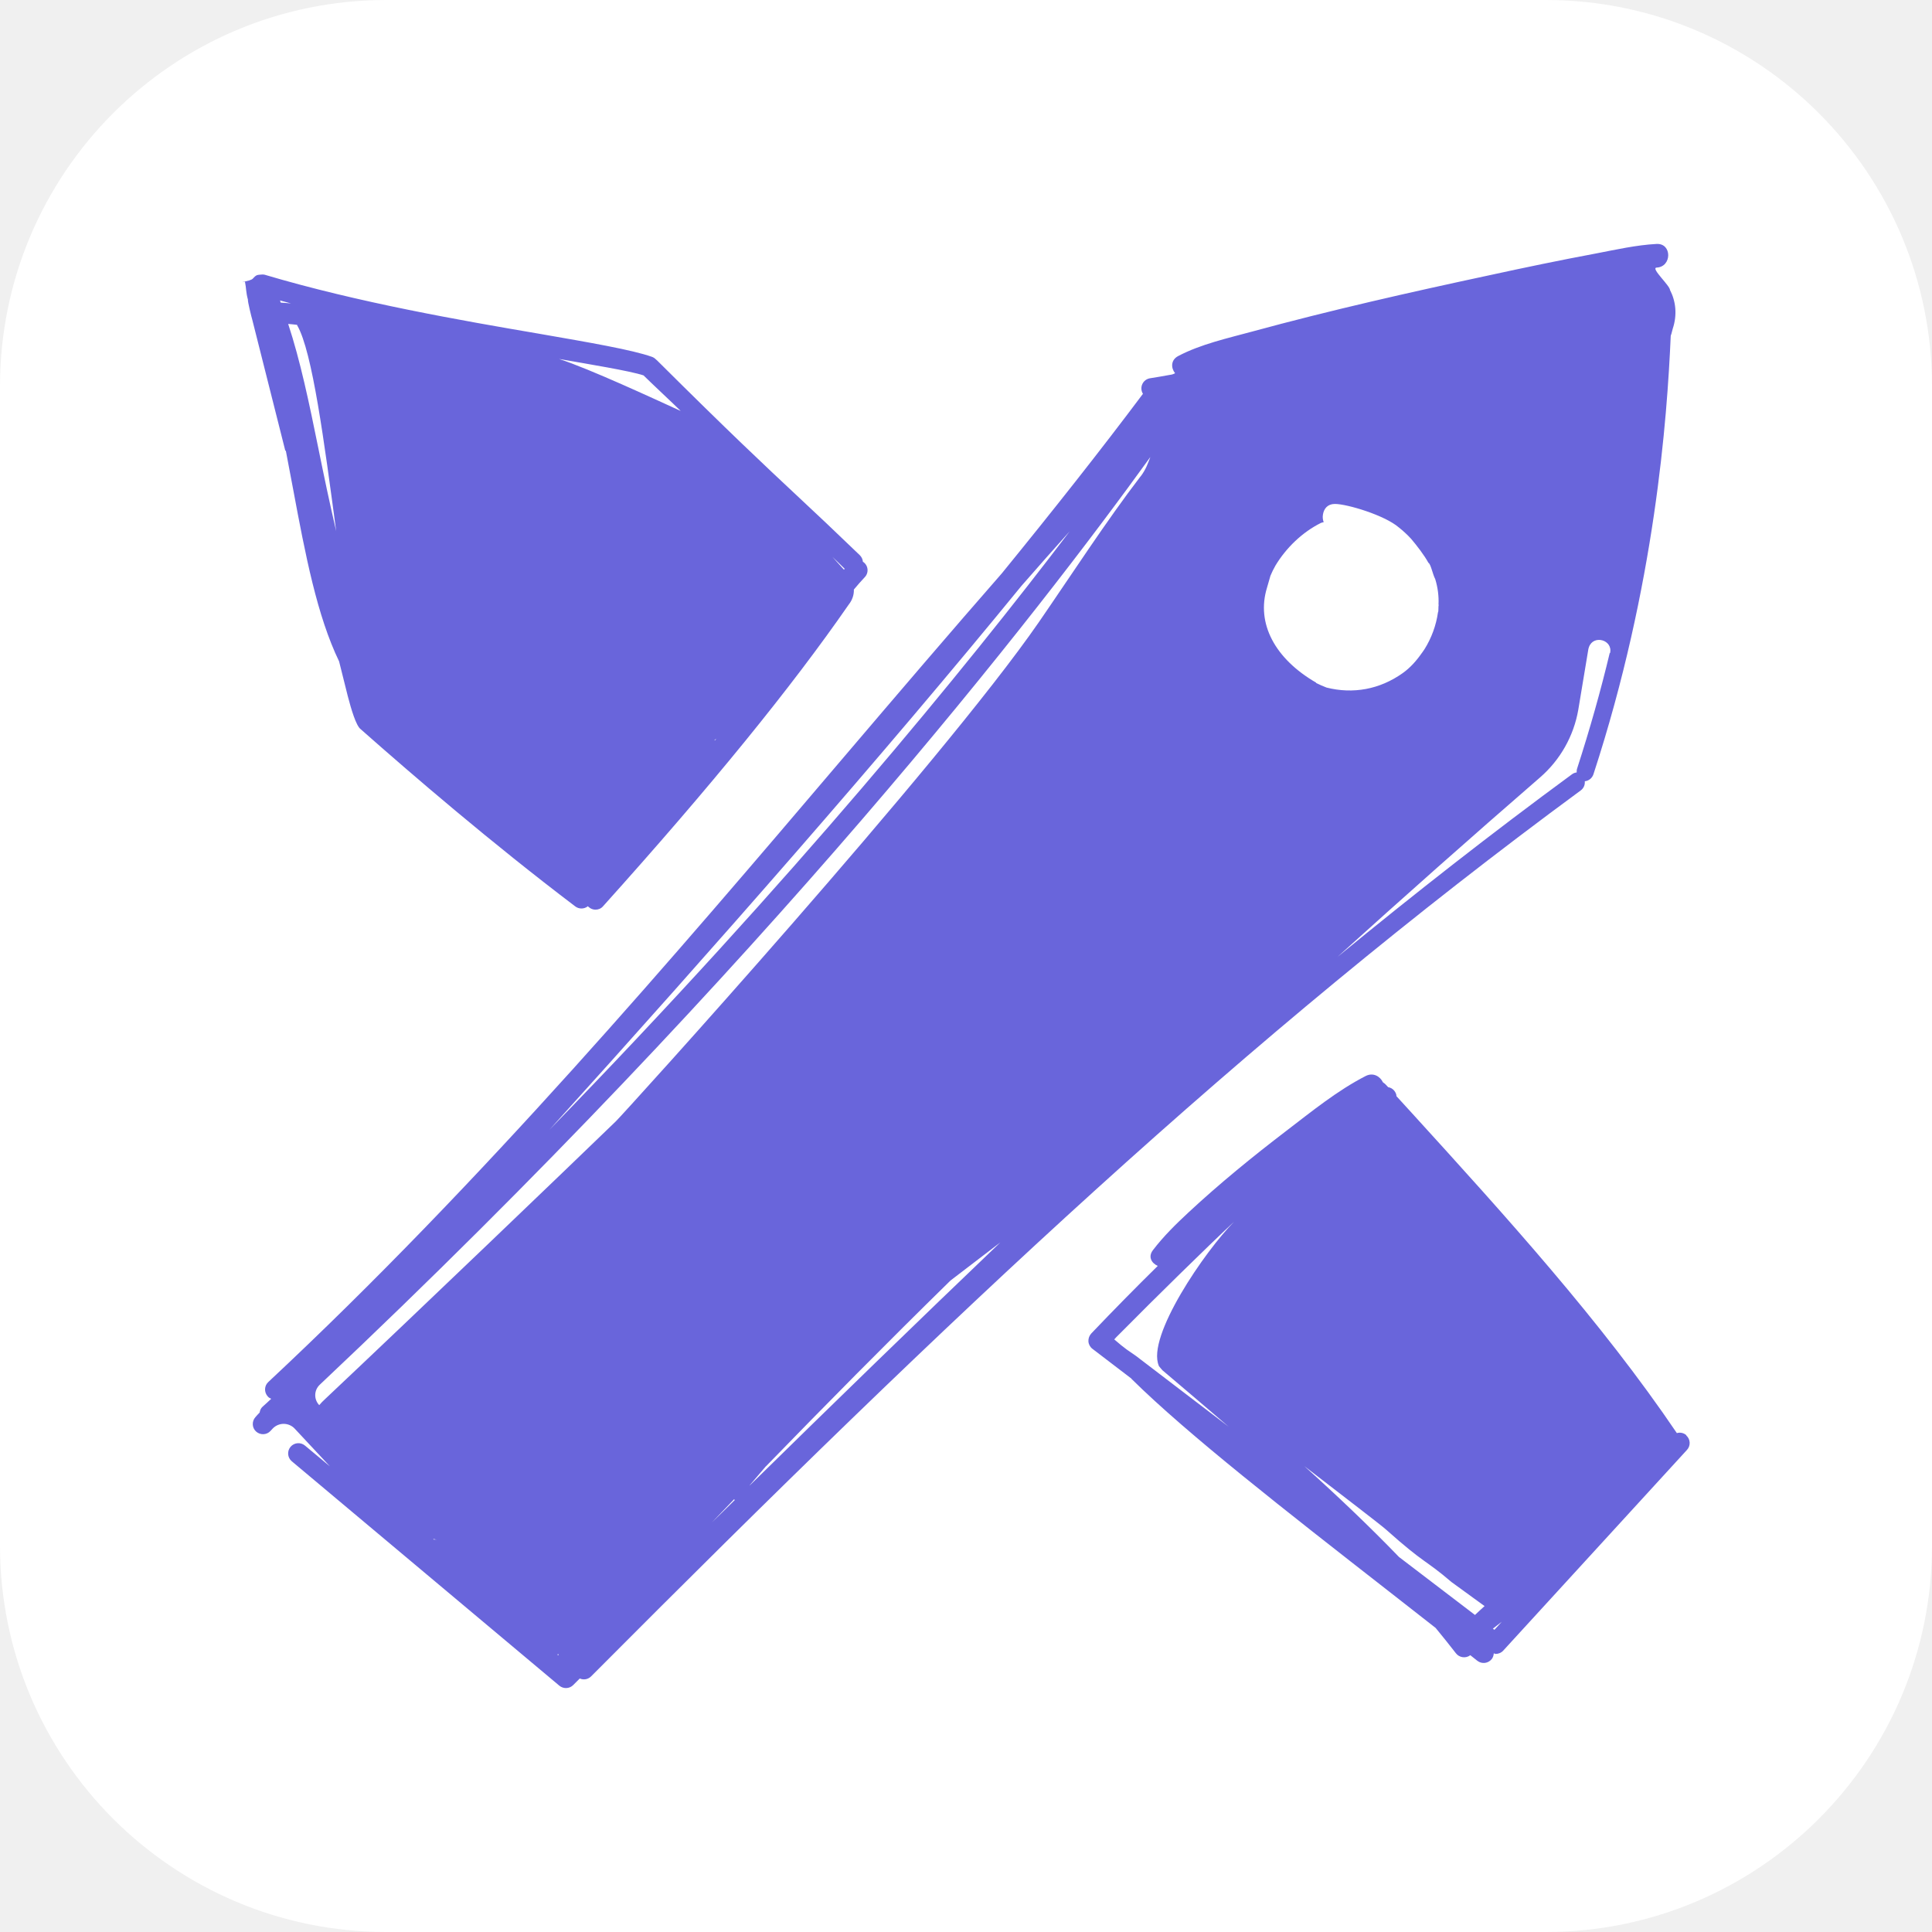
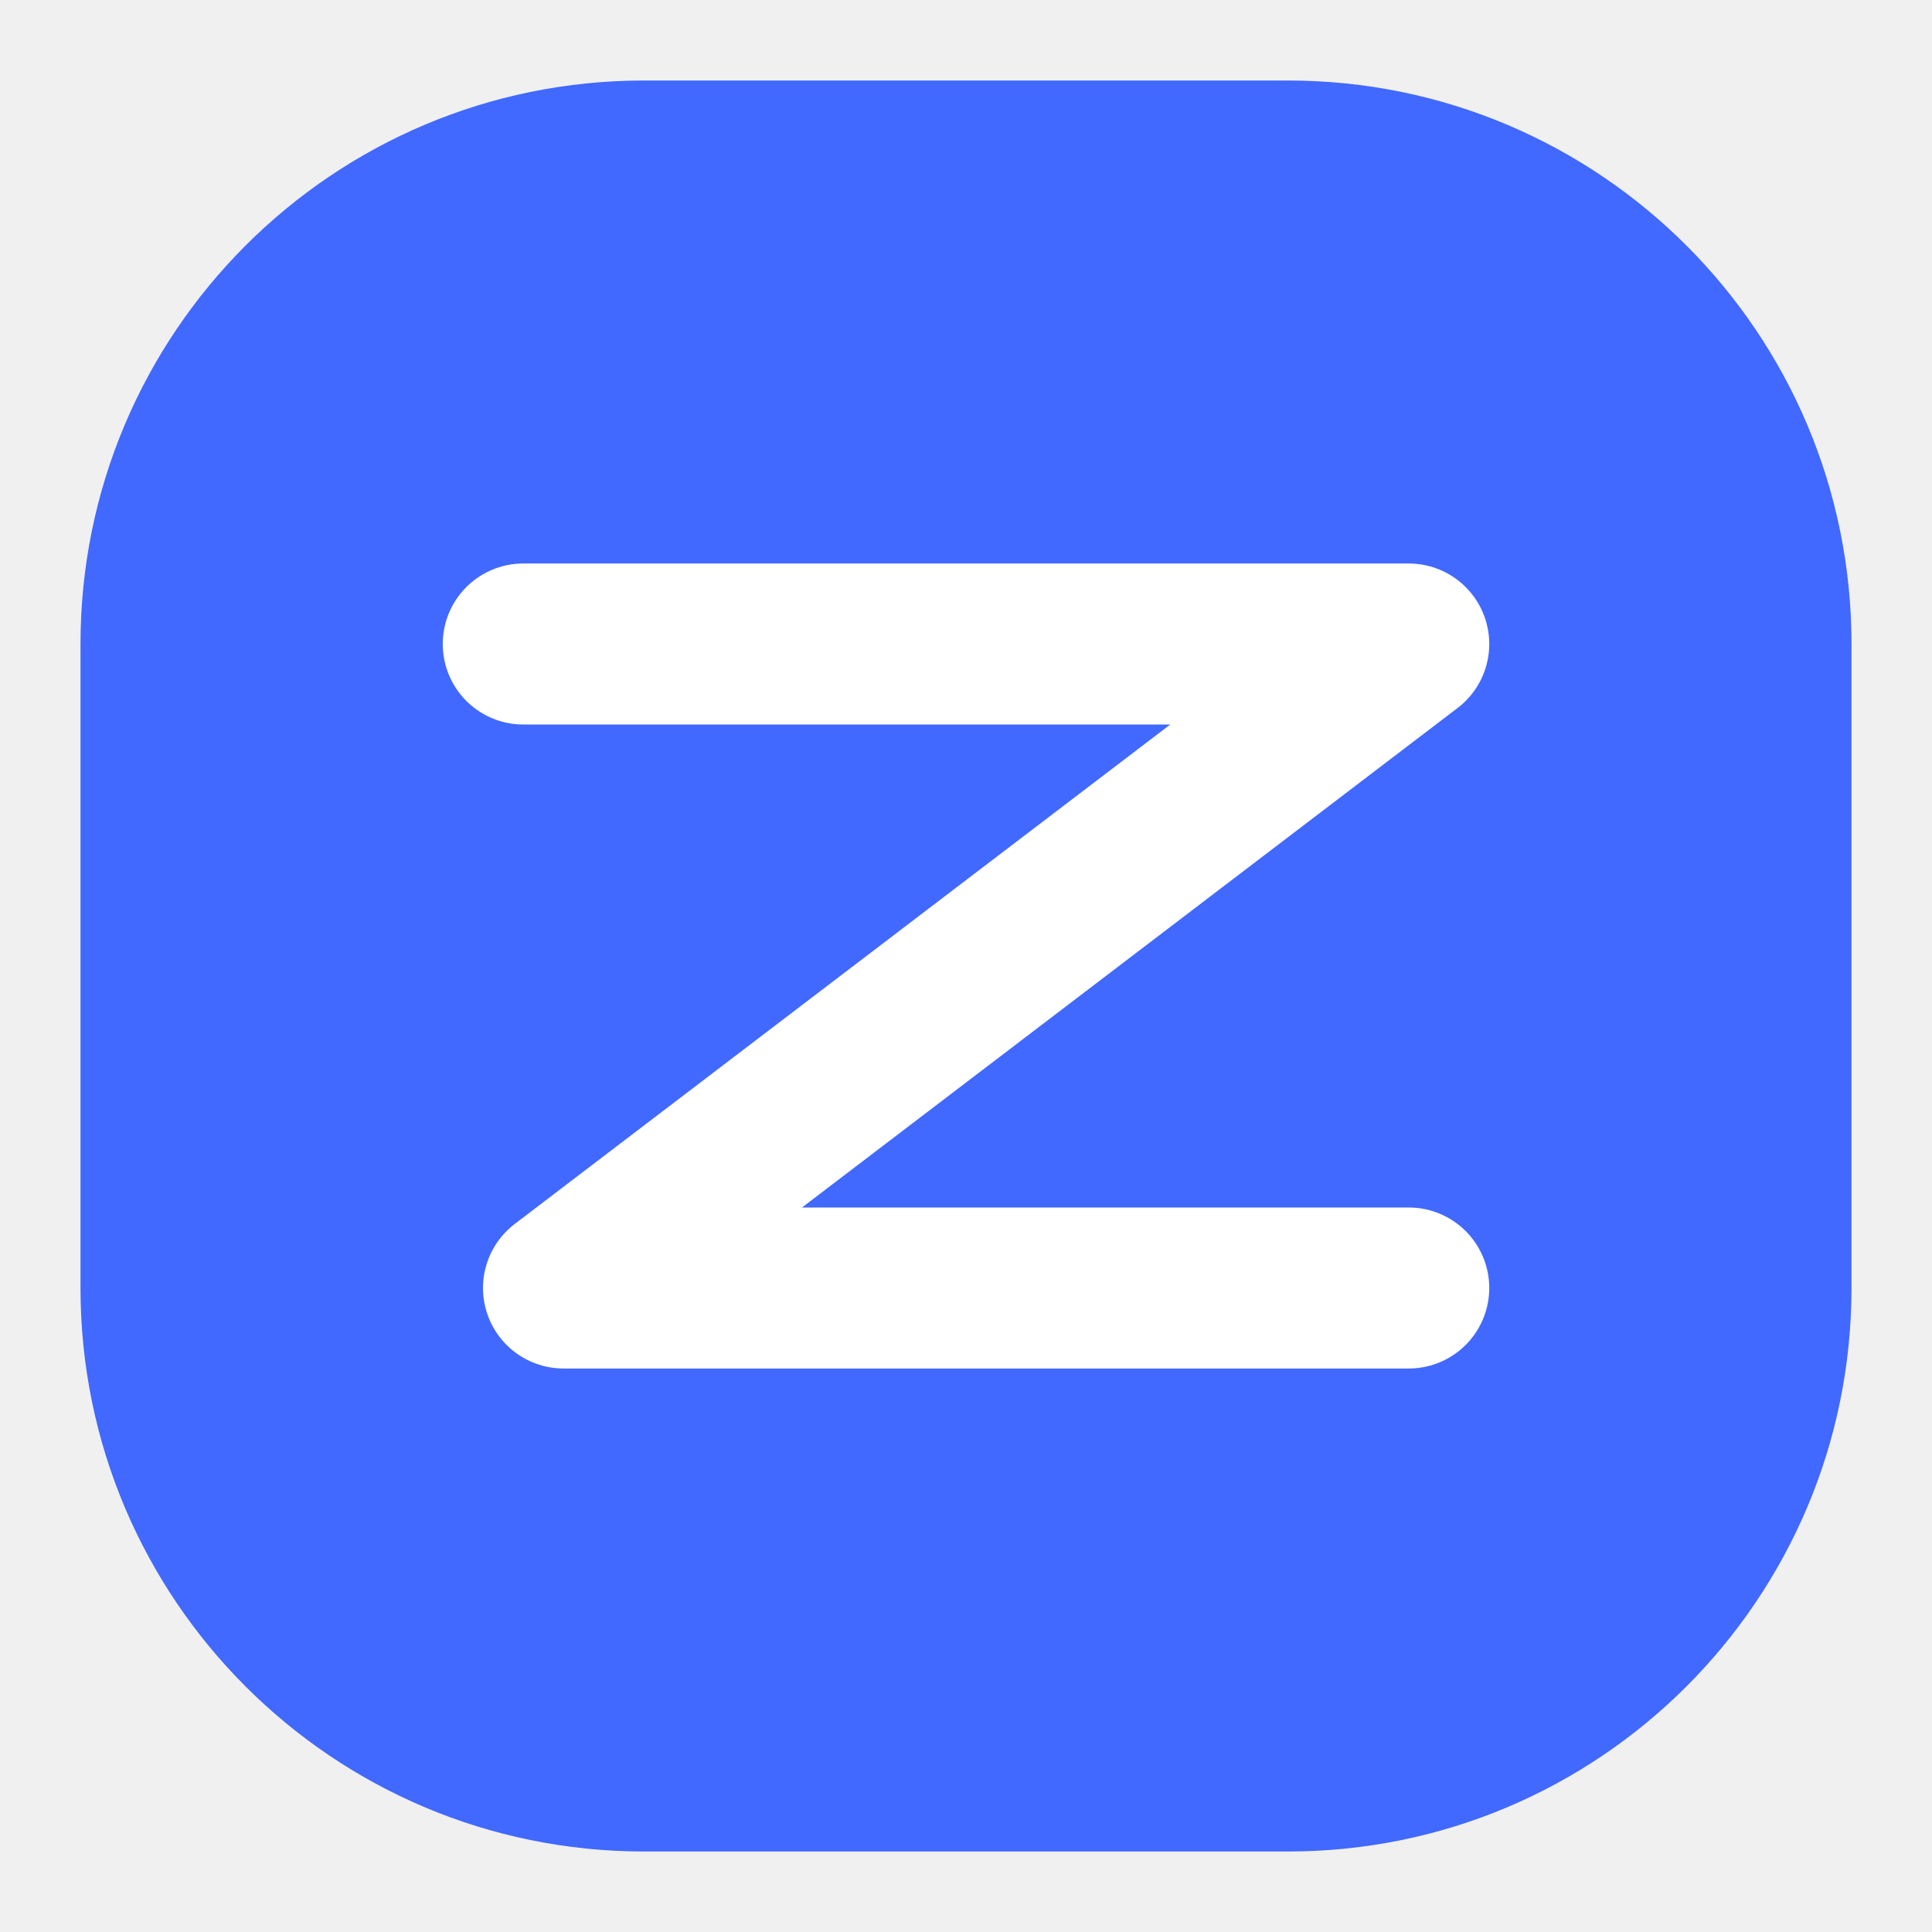
- <svg xmlns="http://www.w3.org/2000/svg" width="1000" height="1000">
-   <rect width="1000" height="1000" rx="200" ry="200" fill="#fff" />
-   <svg viewBox="0 0 107 101" xml:space="preserve" style="fill-rule:evenodd;clip-rule:evenodd;stroke-linejoin:round;stroke-miterlimit:2">
-     <path style="fill:none" d="M24 17h121v121H24z" transform="matrix(.8843 0 0 .83471 -21.223 -14.19)" />
-     <path d="M119.81 105.98a.549.549 0 0 0-.53-.12c-4.19-6.19-9.52-12.06-14.68-17.73l-.85-.93c0-.11-.05-.21-.12-.3a.548.548 0 0 0-.34-.2l-.17-.18-.12-.09c-.15-.32-.53-.56-.95-.35-1.58.81-3 1.97-4.4 3.04-1.87 1.43-3.7 2.92-5.42 4.52-.7.65-1.39 1.33-1.97 2.09-.28.37-.07.72.27.87-1.22 1.2-2.45 2.45-3.68 3.74-.11.12-.17.28-.16.44.01.16.09.31.22.41l2.16 1.65s.01.03.03.04c3.09 3.05 8.51 7.28 14.25 11.76.85.67 1.71 1.34 2.57 2.01.39.47.76.94 1.12 1.4.19.25.55.3.8.11.13.1.26.21.39.31a.57.57 0 0 0 .8-.1c.07-.09.1-.2.11-.31.04 0 .07.03.1.03.15 0 .31-.06.42-.18l10.18-11.12a.56.56 0 0 0-.04-.8l.01-.01Zm-29.23-3.85c.07.09.14.17.21.25 1.16.98 2.4 2.04 3.66 3.12l-5.12-3.91s-.32-.22-.52-.36c-.11-.08-.21-.16-.31-.24l-.38-.32s.07-.07.1-.11l.35-.35c1.72-1.74 4.67-4.64 6.19-6.06-1.61 1.62-4.87 6.37-4.17 7.98h-.01Zm17.53 13.81-4.22-3.22c-1.65-1.71-3.43-3.4-5.24-5.03 2.28 1.76 4.23 3.25 4.52 3.51 2.21 1.97 2.11 1.61 3.63 2.91l1.83 1.33c-.18.16-.36.33-.53.49l.01.01Zm1.06.81-.08-.06c.16-.13.33-.25.49-.38l-.4.44h-.01ZM42.24 51.45c.14.72.27 1.43.4 2.11.69 3.7 1.33 7.03 2.55 9.56l.48 1.92c.19.73.46 1.64.71 1.83 2.85 2.52 7.22 6.28 11.89 9.82.21.16.5.15.7-.01.01.02.03.03.04.04.11.1.24.15.38.15.16 0 .31-.06.42-.19 5.98-6.65 10.43-12.12 13.6-16.7.2-.25.3-.54.29-.84.2-.24.41-.48.6-.68a.558.558 0 0 0-.1-.86.578.578 0 0 0-.17-.36c-1.39-1.34-2.42-2.31-3.46-3.28-1.84-1.72-3.74-3.5-7.77-7.51-.02-.02-.05-.04-.07-.06a.555.555 0 0 0-.22-.14c-1.11-.39-3.39-.78-6.26-1.28-4.22-.72-10-1.72-15.2-3.27h-.04v-.01s-.02 0-.03.02h-.01l.04-.02s-.31.01-.37.04c-.08.04-.14.09-.19.15-.05.06-.09.12-.47.2-.38.08.08 0 .11 0h-.11v.03c.07.34.05.58.16.97-.02.1.21 1.02.24 1.11l1.83 7.26h.03Zm30.95 6.54s-.03.04-.04.05l-.64-.71c.22.21.44.42.68.66Zm-7.09 9.39s-.07.08-.1.12l-.02-.02c.04-.03.08-.07.13-.1h-.01Zm-7.07 8.47Zm3.02-28.57c.35.35 1.74 1.65 2.06 1.97-1.45-.66-5.06-2.34-6.74-2.88 1.65.29 3.93.66 4.68.91Zm-19.18-2.77c.84 1.44 1.5 6.49 2.16 11.4-.37-1.58-.69-3.12-.99-4.6-.52-2.56-1-4.85-1.67-6.88.14.01.31.03.49.05 0 .01 0 .02.02.03h-.01Zm-.29-1.21c-.23-.02-.44-.04-.62-.05-.02-.04-.03-.08-.04-.12l.66.18v-.01Zm-2.22.45v-.02.02ZM118.9 42.57c.04-.23-1.1-1.24-.74-1.26.85-.04.86-1.35 0-1.31-1.13.06-2.27.32-3.37.53-1.98.37-3.95.78-5.92 1.21-4.39.94-8.77 1.93-13.1 3.11-1.36.37-2.86.7-4.11 1.36-.42.22-.4.67-.17.95-.09.05-.18.08-.28.09-.37.07-.74.13-1.11.19a.566.566 0 0 0-.39.86c-2.32 3.1-4.96 6.44-7.82 9.95-2.81 3.21-5.73 6.63-8.72 10.14-9.41 11.06-20.08 23.6-31.9 34.64-.23.21-.24.57-.03.8.05.06.12.1.19.13-.16.15-.32.3-.48.44-.1.09-.14.2-.16.32-.08.08-.16.17-.23.25-.21.23-.2.59.03.8.23.21.59.2.8-.03.04-.04.08-.09.12-.13a.84.84 0 0 1 1.22 0c.69.74 1.34 1.44 1.95 2.09l-1.38-1.15a.57.57 0 0 0-.8.07c-.2.24-.17.6.07.8l14.82 12.43c.11.09.24.13.37.13.15 0 .29-.06.4-.17l.36-.36a.56.56 0 0 0 .63-.12c20.09-20.18 36.27-35.43 54.8-49.06.17-.12.25-.32.23-.51a.57.57 0 0 0 .48-.39c3.42-10.46 4.08-19.72 4.28-24.27 0-.03.01-.05.02-.07.02-.05.03-.1.04-.14.03-.11.05-.19.05-.19.26-.78.17-1.53-.15-2.15v.02ZM82.98 58.94c.9-1.03 1.79-2.04 2.67-3.02-5.76 7.58-15.3 19.26-28.81 33.14 9.2-10.18 18.47-20.73 26.14-30.12Zm-32.55 52.81-.03-.03c.11.02.19.04.2.04a.47.47 0 0 0-.17 0v-.01Zm6.9 6.42-.05-.04.03-.03c.02 0 .03.02.04.02 0 .02-.02.03-.03.05h.01Zm8.36-7.21 1.38-1.44c.01.01.02.03.03.05-.47.46-.94.93-1.42 1.39h.01Zm2.24-2.21c.26-.3.56-.65.87-1.02.01-.01.02-.03.04-.04 3.29-3.39 6.68-6.82 10.18-10.25.02-.02.05-.04.07-.06.86-.66 1.82-1.39 2.72-2.08-4.52 4.32-9.11 8.78-13.88 13.46v-.01Zm21.65-55.88c-1.86 2.42-3.9 5.56-5.63 8.07-5.46 7.91-23.04 27.28-23.43 27.65-2.71 2.62-10.88 10.46-16.09 15.37-.14.13-.25.24-.34.35a.794.794 0 0 1 .03-1.13c24.82-23.4 39.88-42.89 46-51.38-.13.33-.24.69-.55 1.09l.01-.02Zm16.51 7.1-.01.02c0-.02-.02-.07.01-.02Zm-.91-5.13Zm-5.89 9.45c-2.26-1.31-3.32-3.27-2.71-5.25l.19-.66c.08-.19.17-.38.28-.57.59-.98 1.49-1.85 2.52-2.36.05-.02.1-.03.15-.04a.795.795 0 0 1-.04-.43c.05-.31.25-.58.66-.58.67 0 2.75.62 3.54 1.3.24.19.47.4.68.63.3.35.74.92.96 1.33.13.06.23.62.38.91.14.46.2.93.18 1.4 0 .02 0 .02.01.03-.03.07 0 .37-.04.4-.1.72-.36 1.43-.75 2.05-.04.05-.07.11-.11.16 0 .01-.02.02-.03.04-.3.43-.65.83-1.08 1.13-1.26.89-2.73 1.16-4.2.79a6.33 6.33 0 0 1-.57-.25l-.02-.03Zm16.27-1.63c-.49 2.05-1.09 4.19-1.8 6.38-.03.08-.03.16-.03.23-.1.01-.19.05-.27.11-4.44 3.26-8.73 6.62-12.98 10.11 3.67-3.32 7.39-6.62 11.23-9.95a6.409 6.409 0 0 0 2.11-3.74l.56-3.37.03-.1c.25-.71 1.34-.4 1.17.33h-.02Z" style="fill:#6965db;fill-rule:nonzero" transform="matrix(1 0 0 1 -26.41 -29.49)" />
-   </svg>
+ <svg xmlns="http://www.w3.org/2000/svg" viewBox="0 0 48 48">
+   <rect x="2" y="2" width="44" height="44" rx="14" fill="#4169ff" />
+   <path d="M13 16h22L14 32h21" fill="none" stroke="#fff" stroke-width="4" stroke-linecap="round" stroke-linejoin="round" />
</svg>
